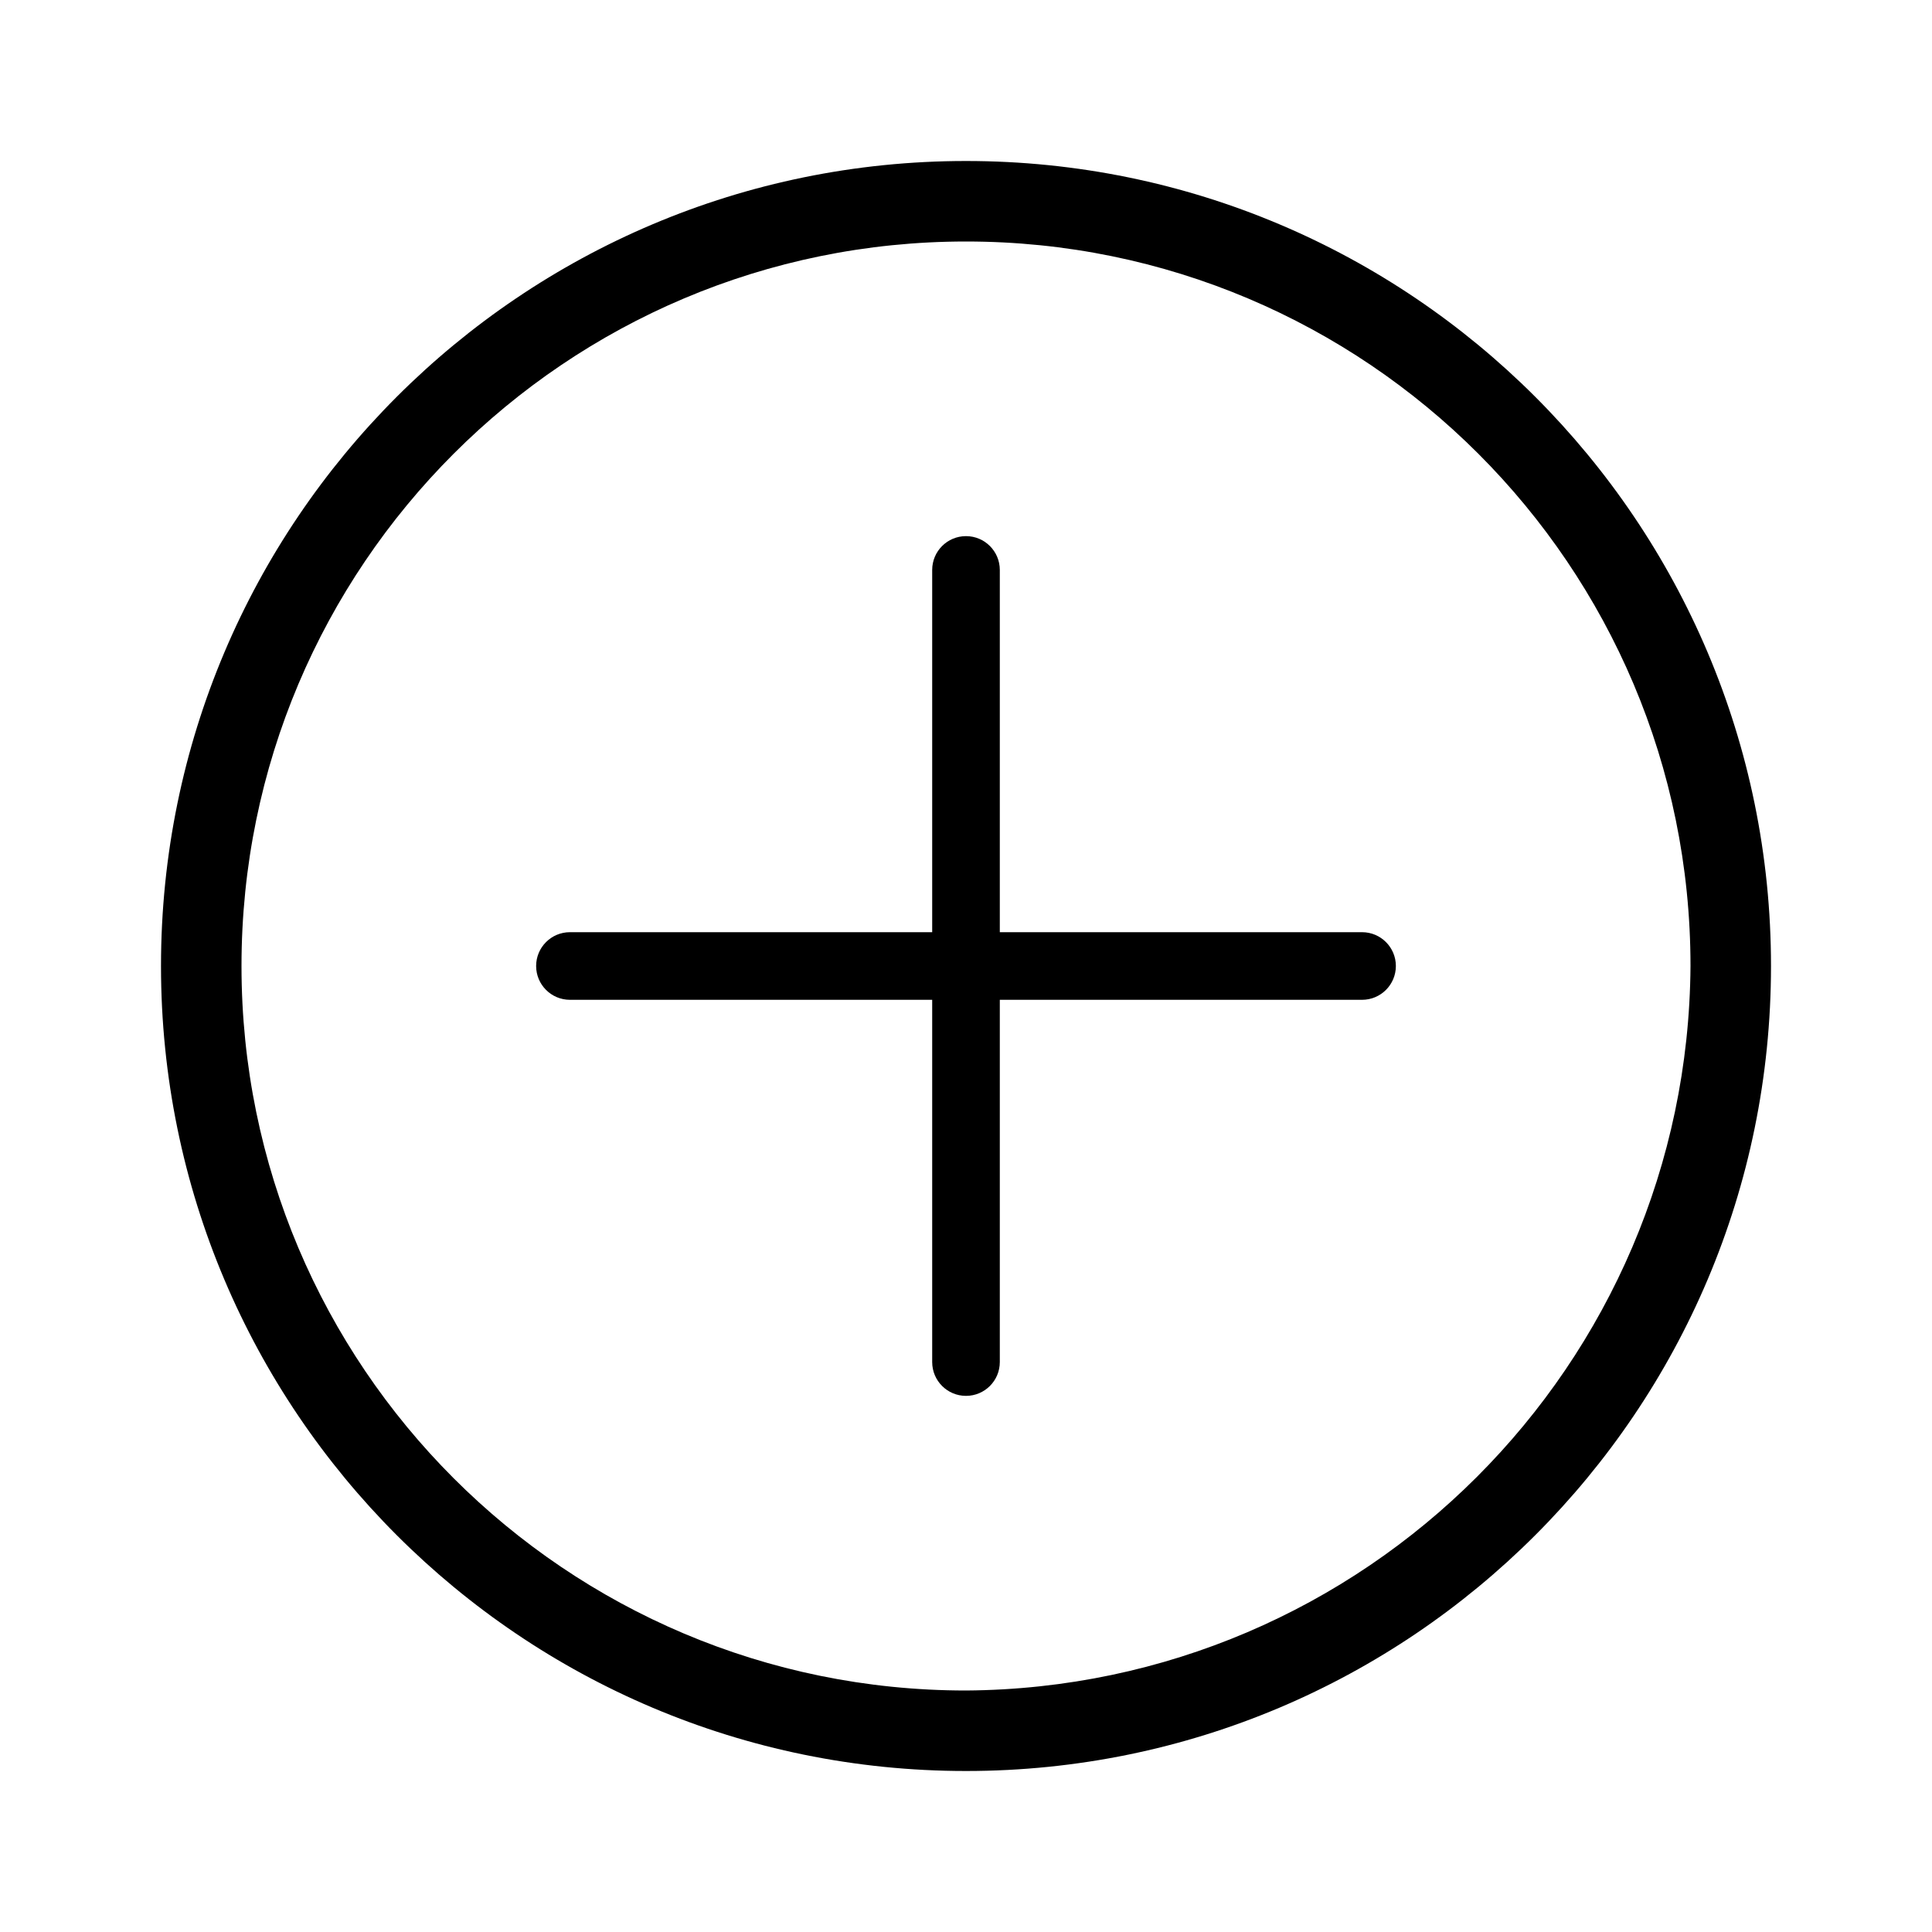
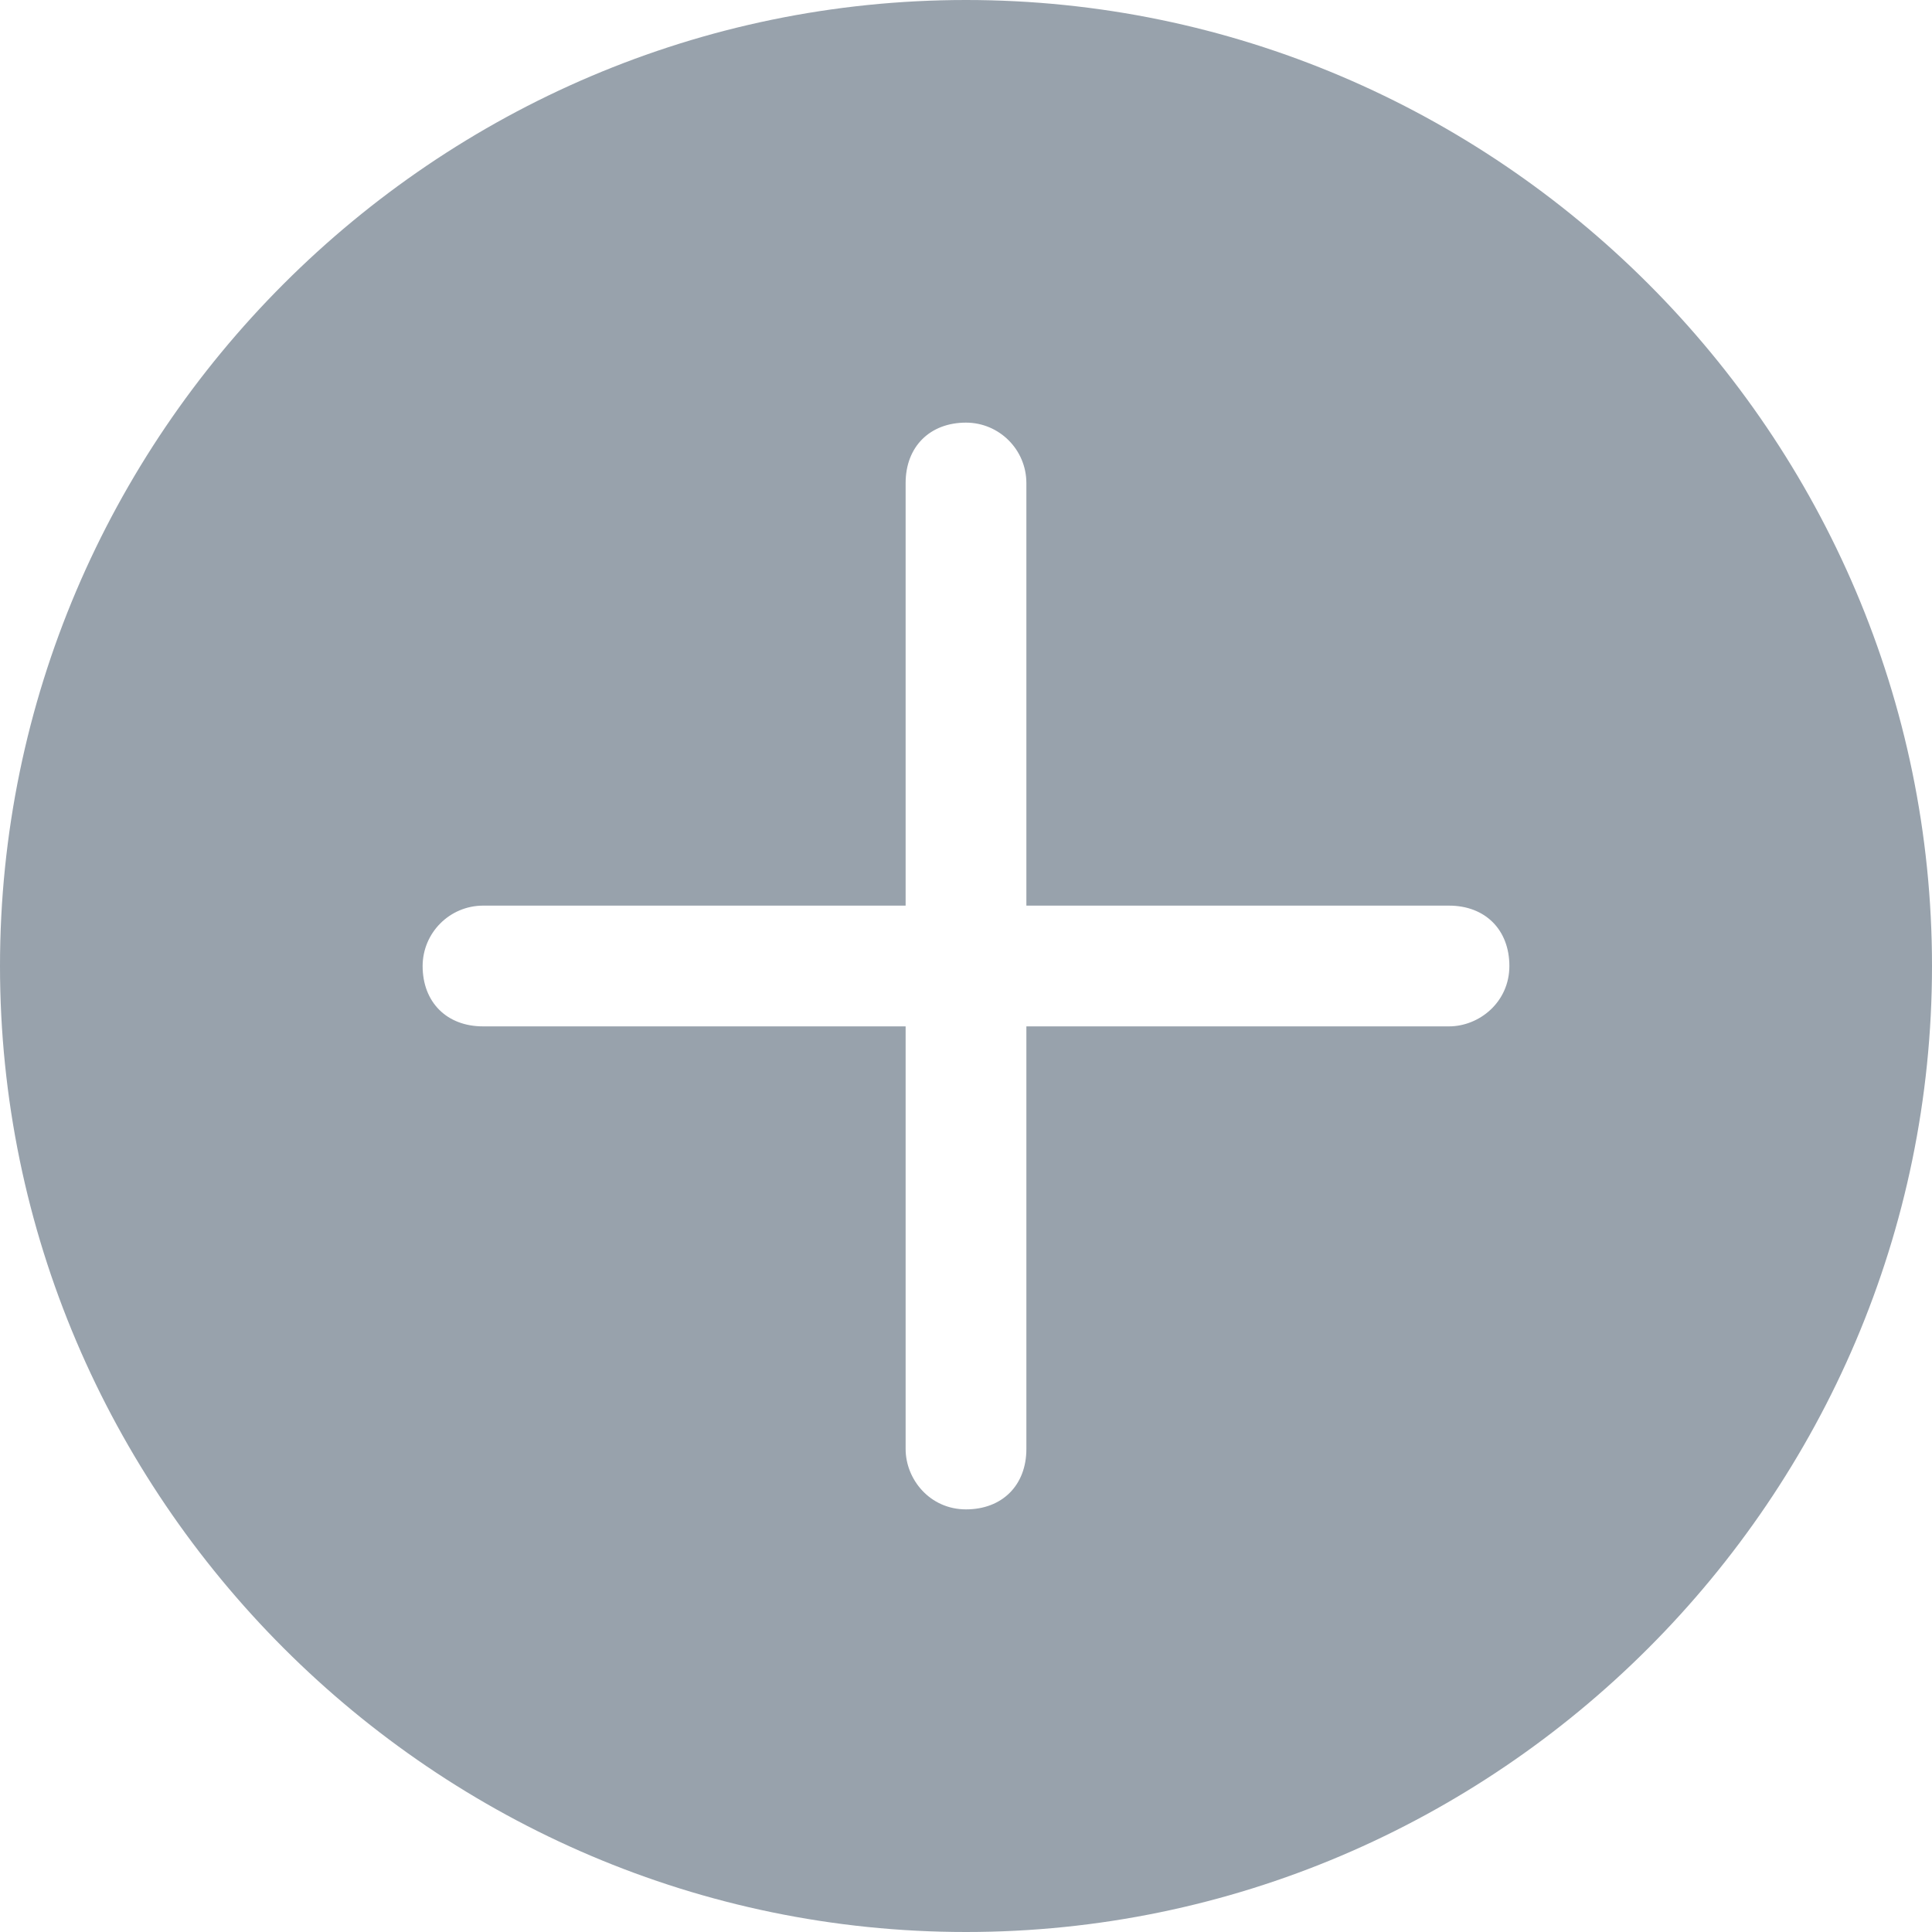
- <svg xmlns="http://www.w3.org/2000/svg" t="1506414424966" class="icon" style="" viewBox="0 0 1024 1024" version="1.1" p-id="8672" width="128" height="128">
+ <svg xmlns="http://www.w3.org/2000/svg" t="1506481424455" class="icon" style="" viewBox="0 0 1024 1024" version="1.1" p-id="5626" width="32" height="32">
  <defs>
    <style type="text/css" />
  </defs>
-   <path d="M721.92 494.08h-192v-192a17.92 17.92 0 0 0-35.84 0v192h-192a17.92 17.92 0 0 0 0 35.84h192v192a17.92 17.92 0 0 0 35.84 0v-192h192a17.92 17.92 0 0 0 0-35.84z" fill="" p-id="8673" />
-   <path d="M512 85.333a426.667 426.667 0 1 0 426.667 426.667A426.667 426.667 0 0 0 512 85.333z m0 810.667a384 384 0 1 1 384-384 386.56 386.56 0 0 1-384 384z" fill="" p-id="8674" />
+   <path d="M512 1024C230.4 1024 0 793.6 0 512S230.4 0 512 0s512 230.4 512 512-230.4 512-512 512zM480 480H256a32.102 32.102 0 0 0-32 32c0 19.2 12.8 32 32 32h224V768c0 16.026 12.8 32 32 32s32-12.8 32-32v-224H768c15.974 0 32-12.8 32-32s-12.8-32-32-32h-224V256A32.051 32.051 0 0 0 512 224c-19.2 0-32 12.8-32 32v224z" fill="#98A2AC" p-id="5627" />
</svg>
